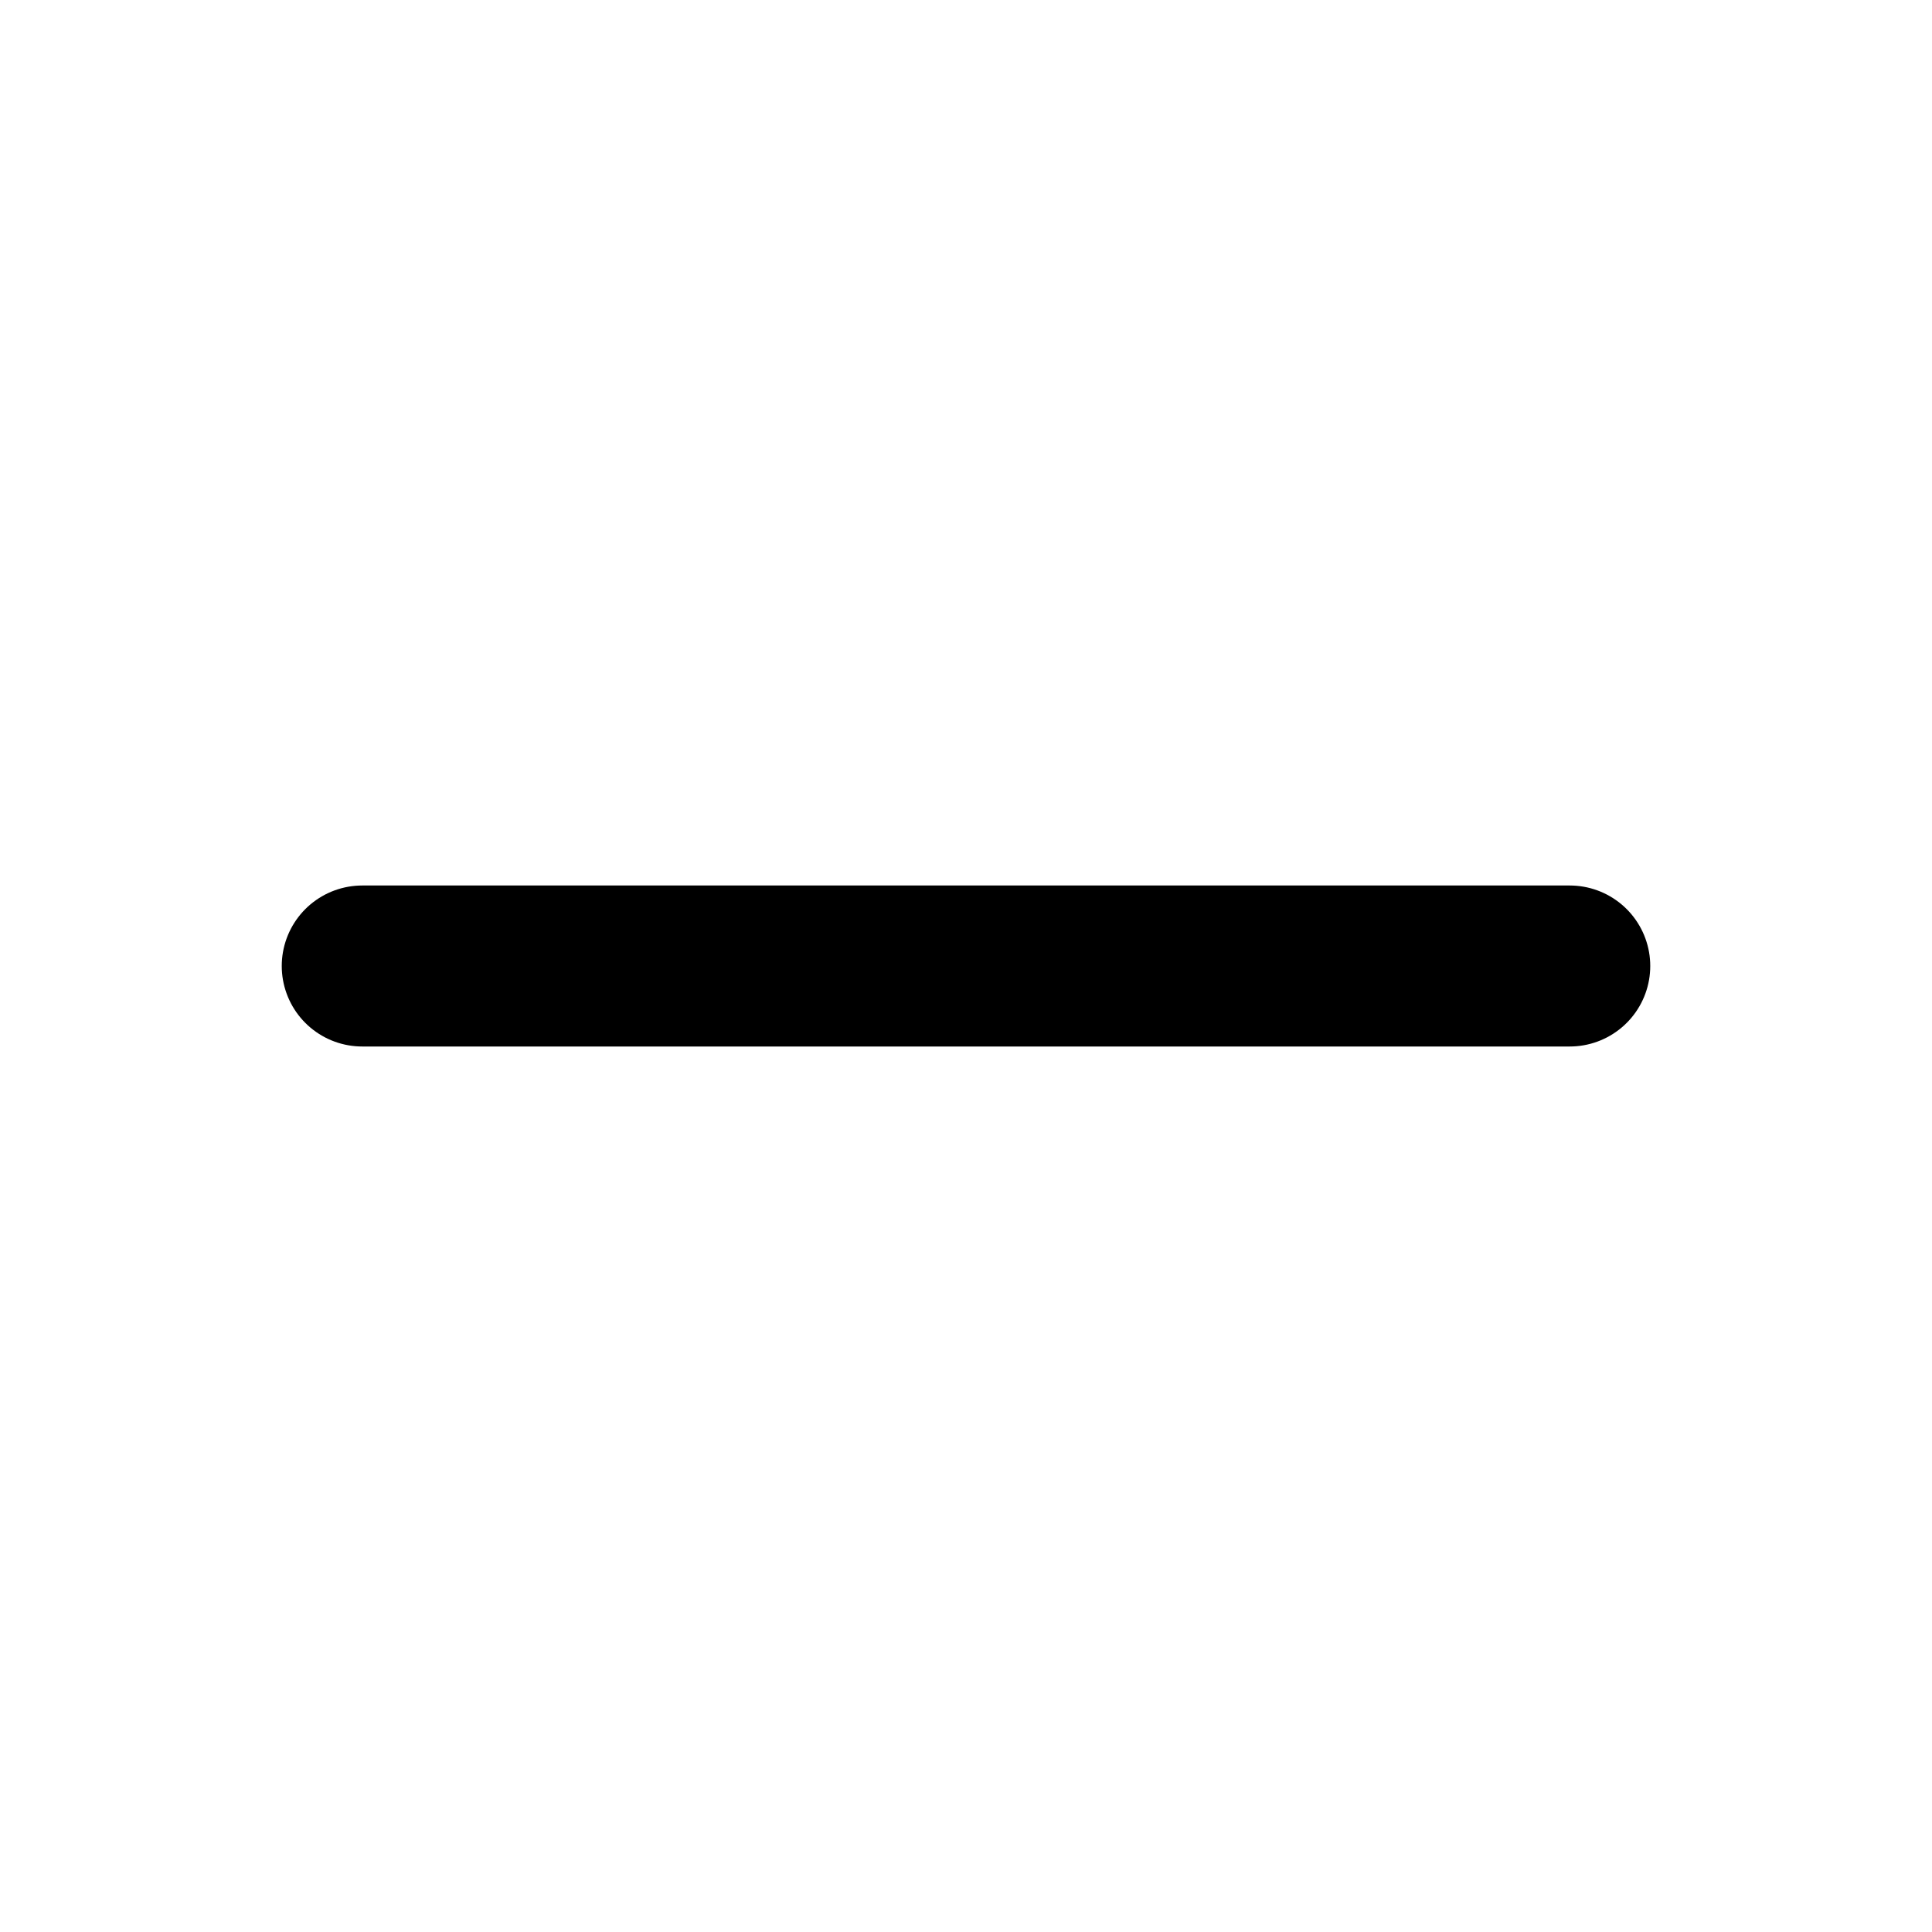
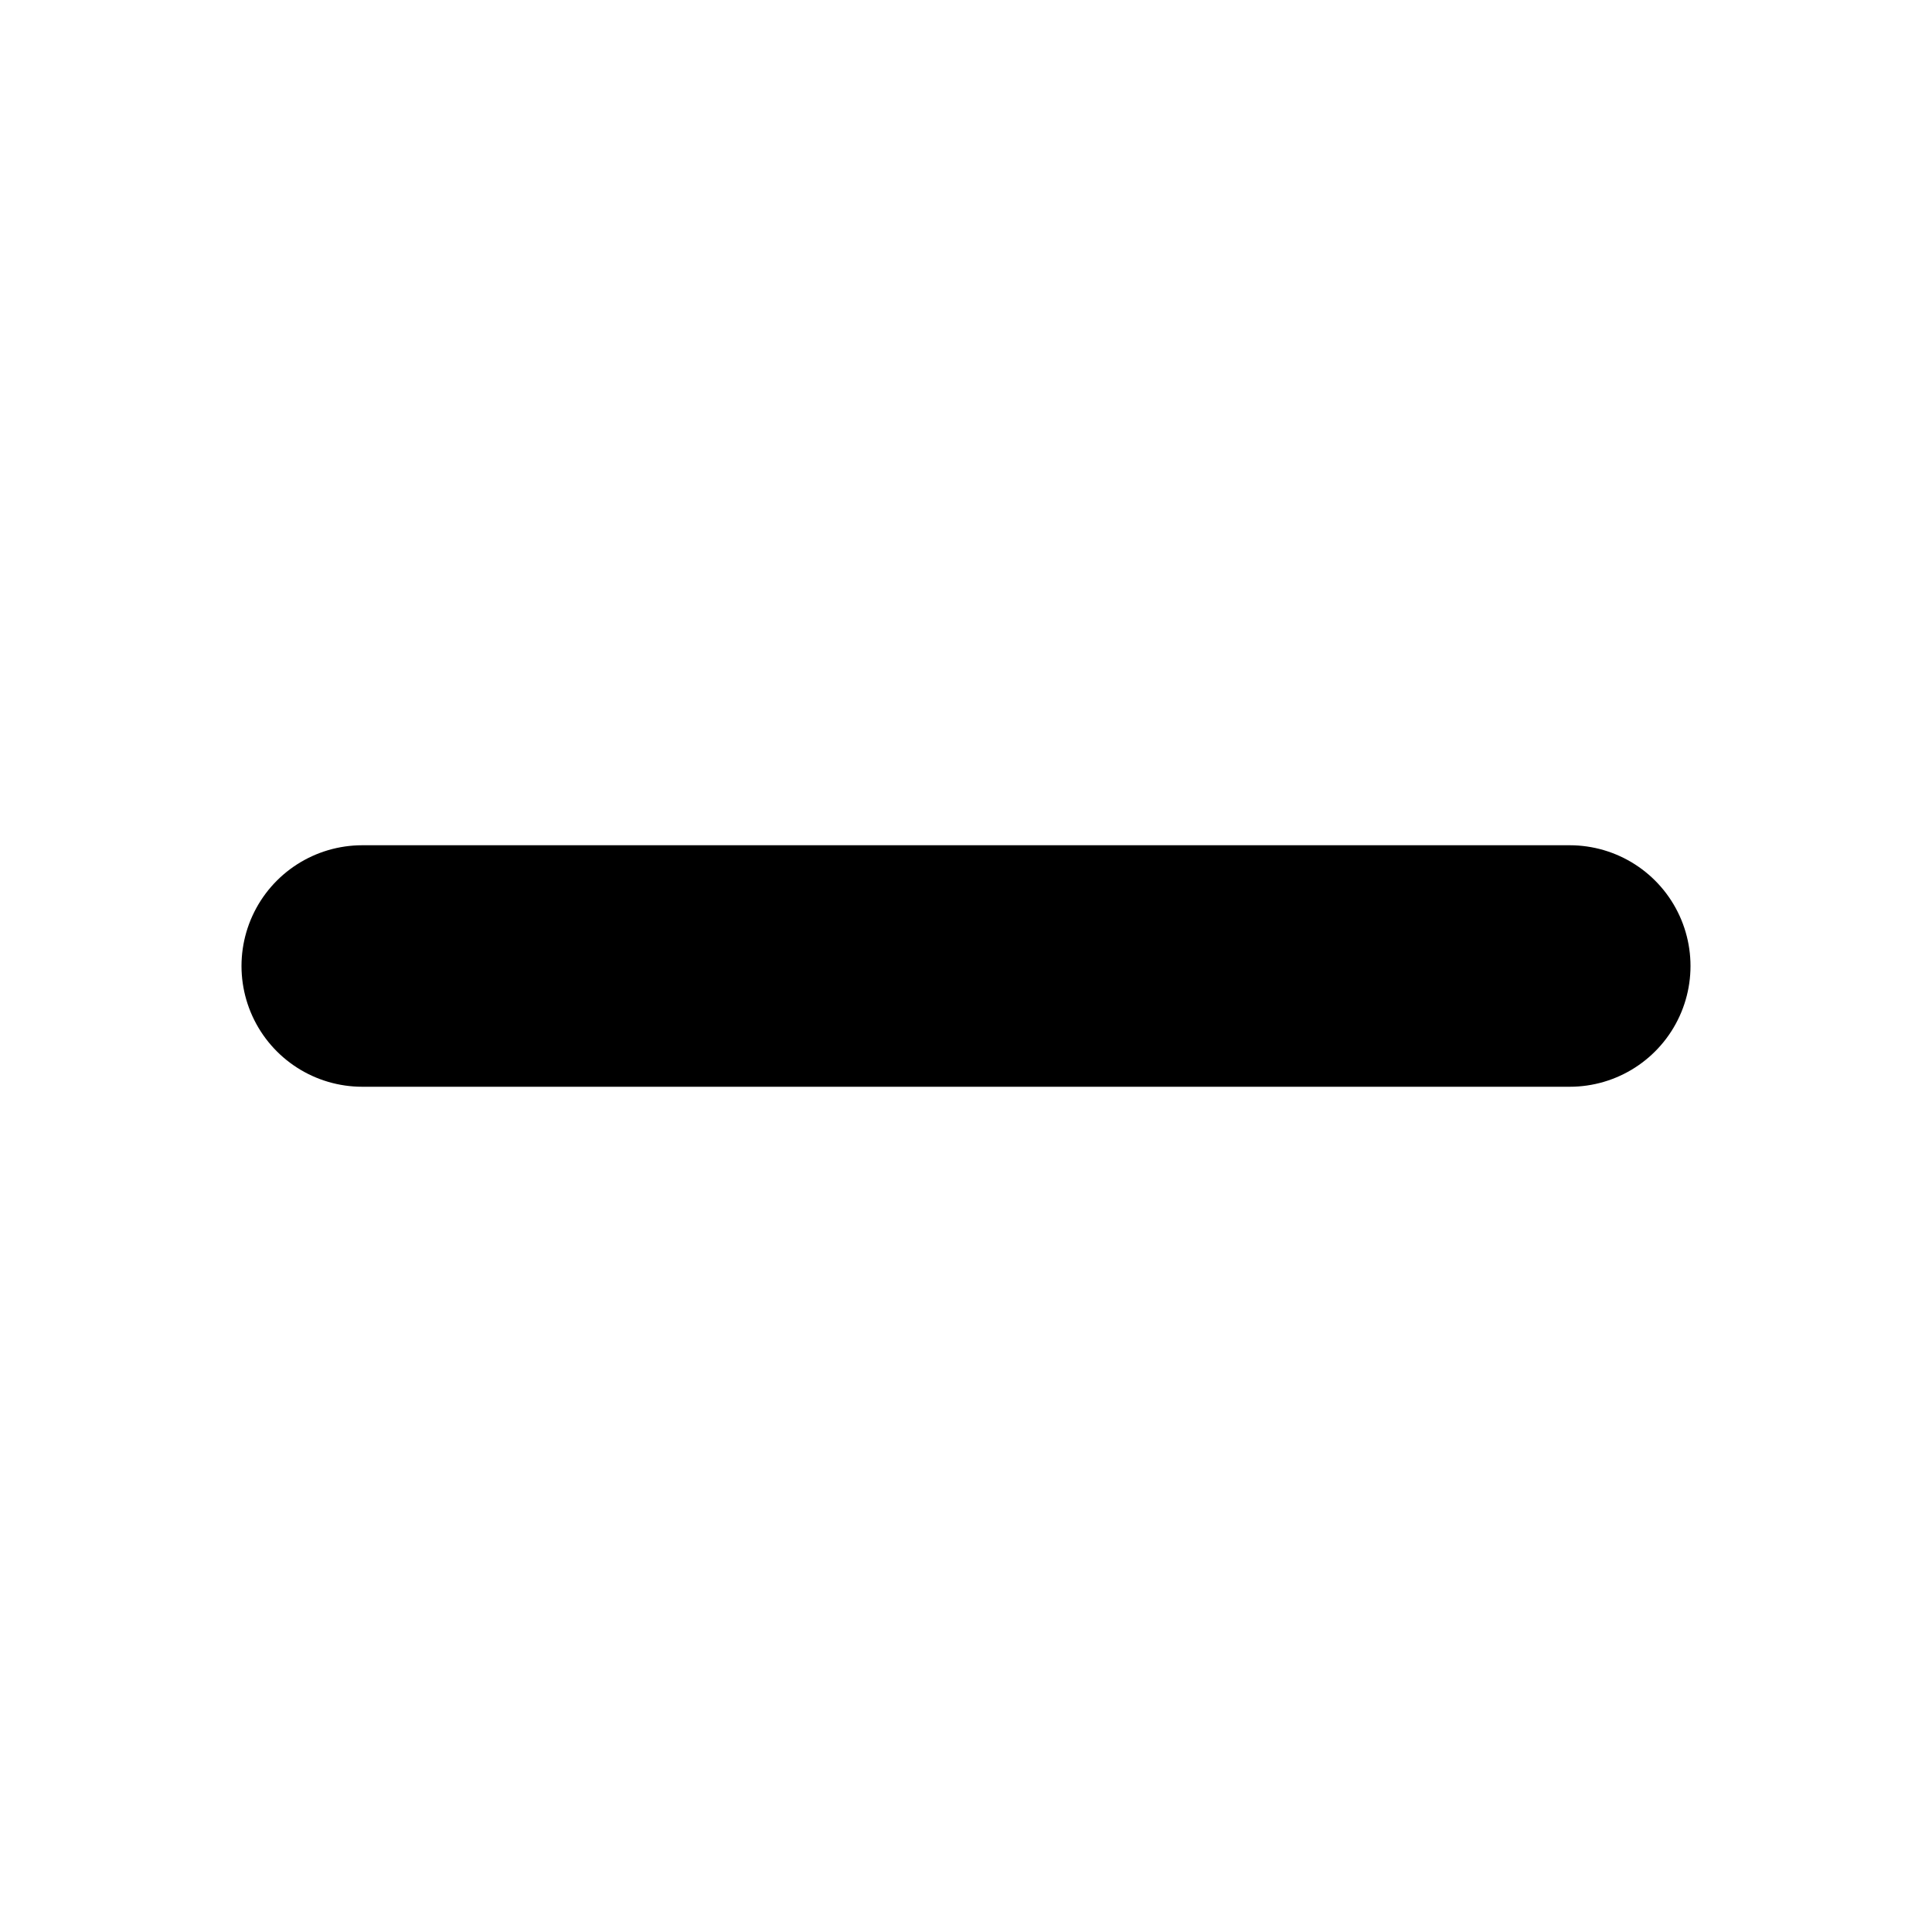
<svg xmlns="http://www.w3.org/2000/svg" width="48px" height="48px" viewBox="0 0 48 48" version="1.1">
  <defs />
  <g id="base/minus" stroke="none" stroke-width="1" fill="none" fill-rule="evenodd" stroke-linecap="round" stroke-linejoin="round">
-     <path d="M9,24 L39,24" id="Path-46" stroke="#000000" stroke-width="4" />
+     <path d="M9,24 L39,24" id="Path-46" stroke="#000000" stroke-width="6" />
  </g>
</svg>
